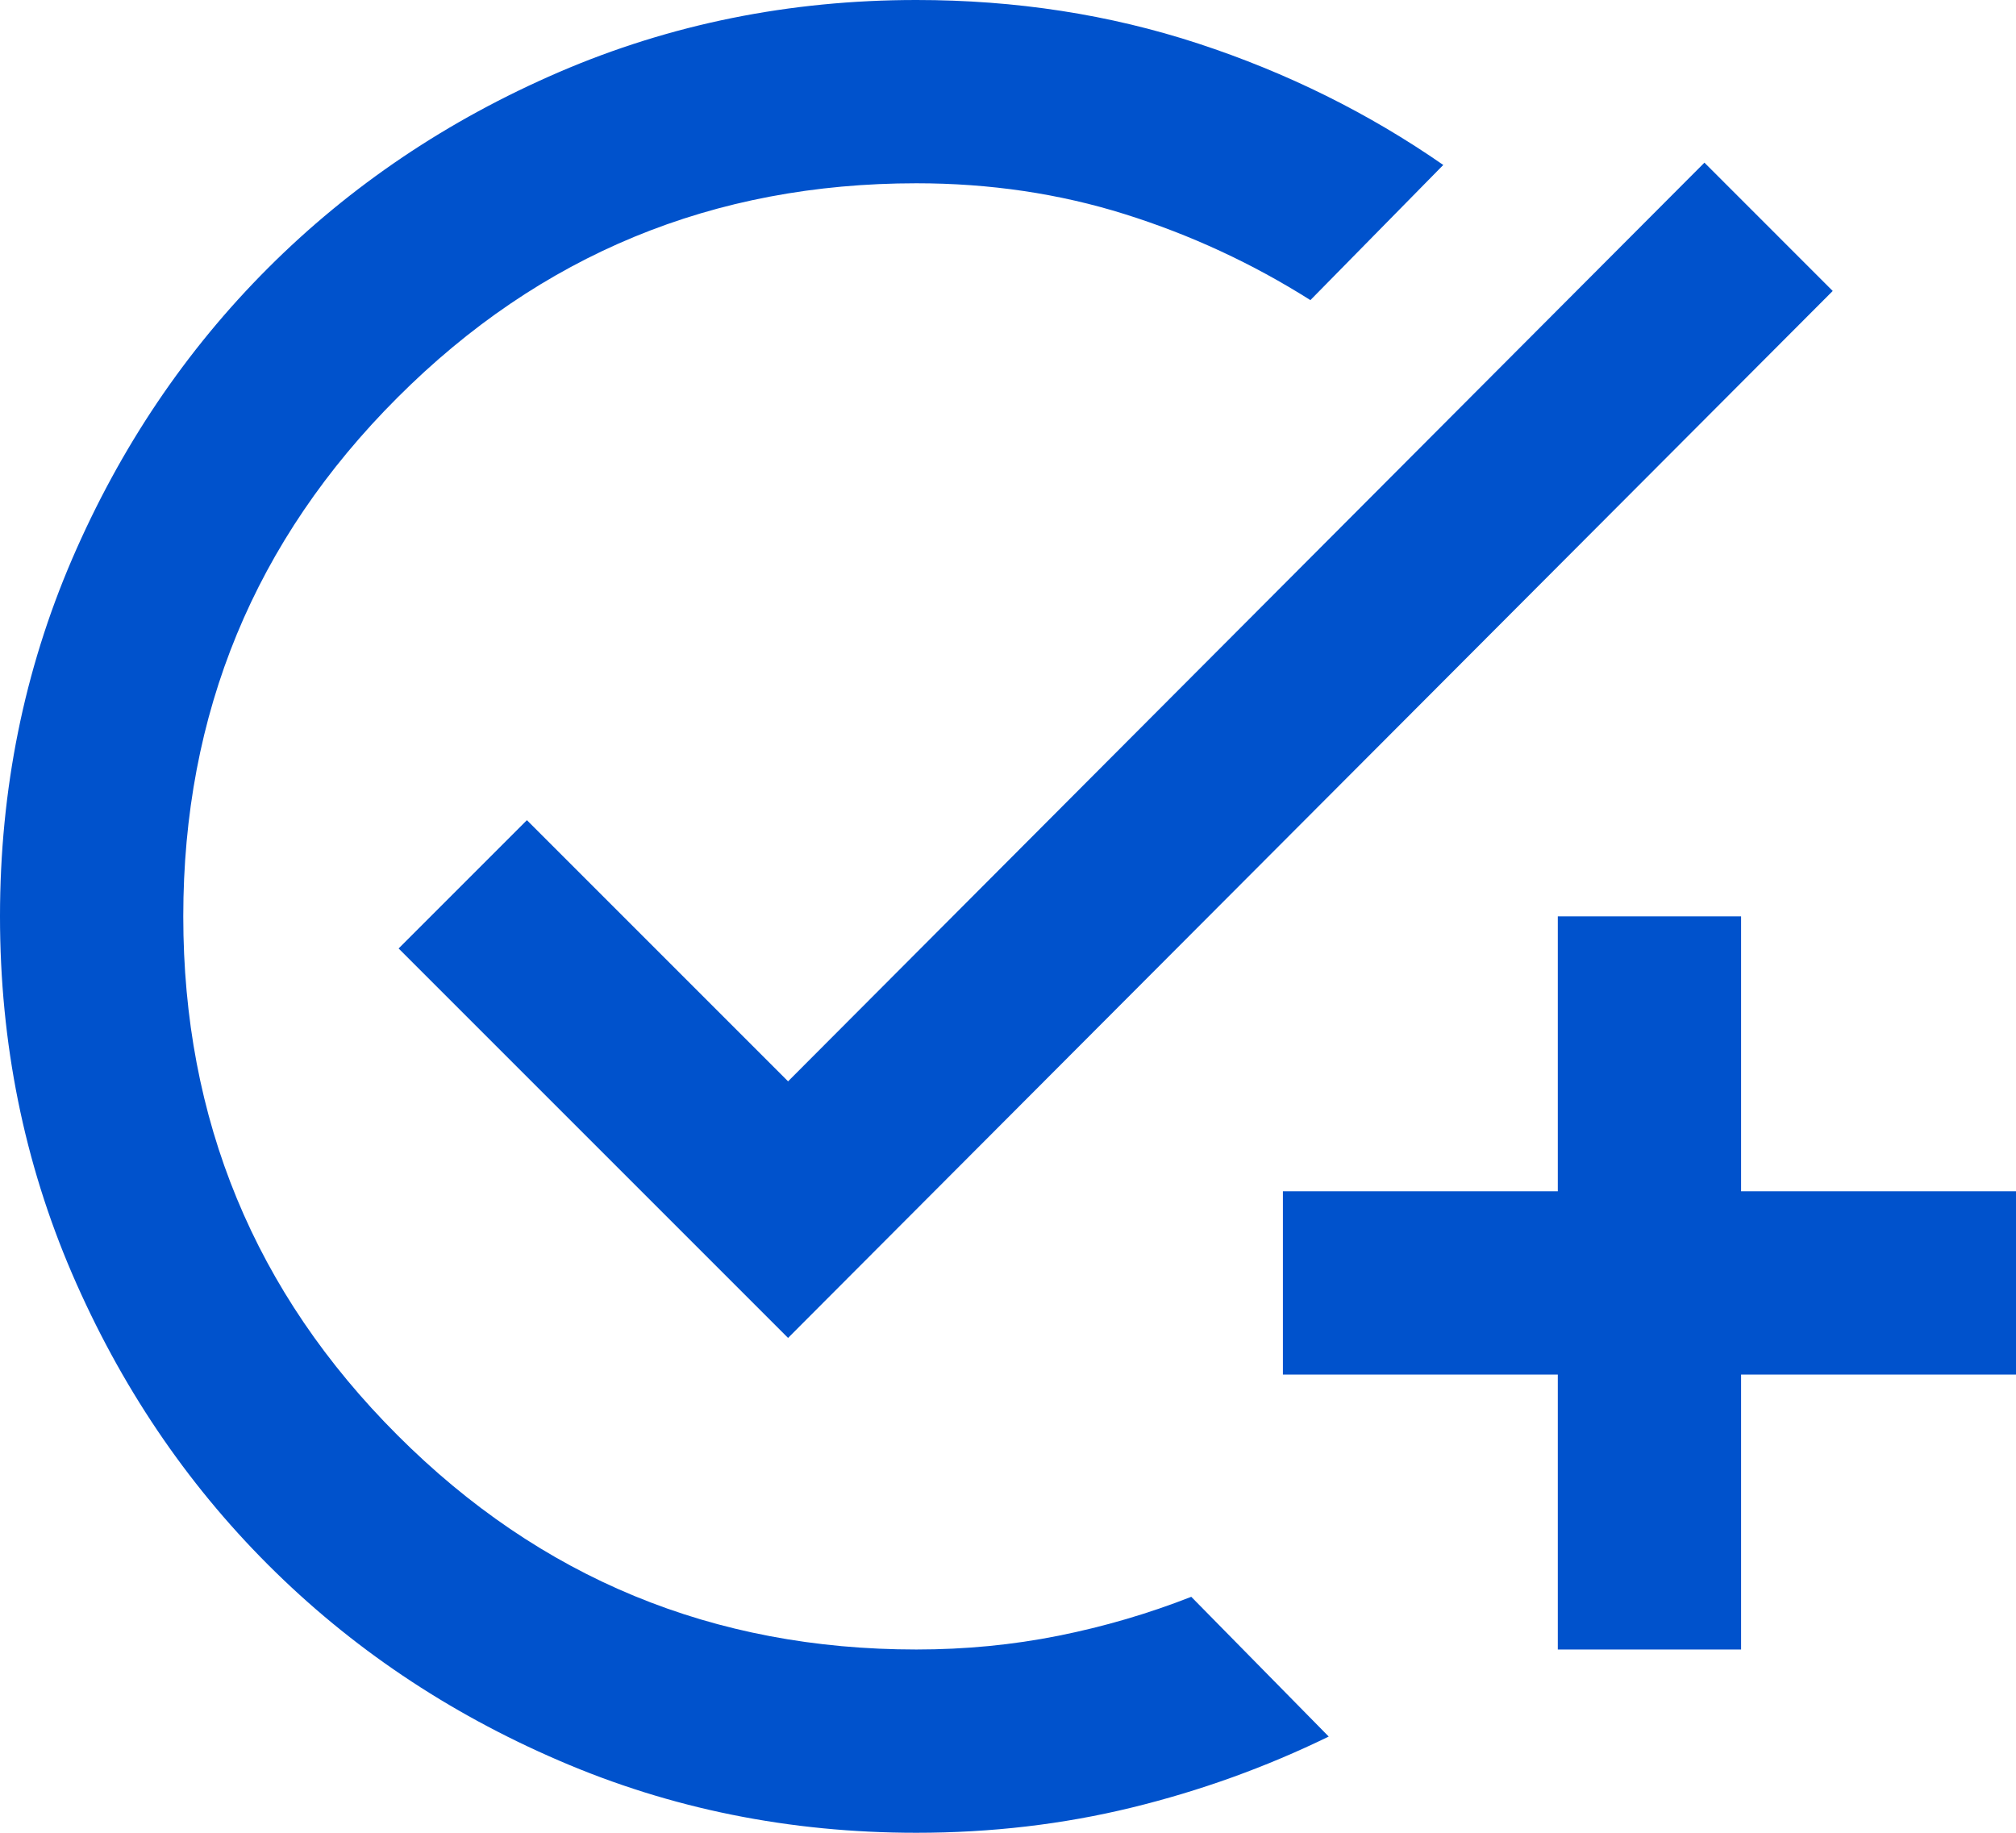
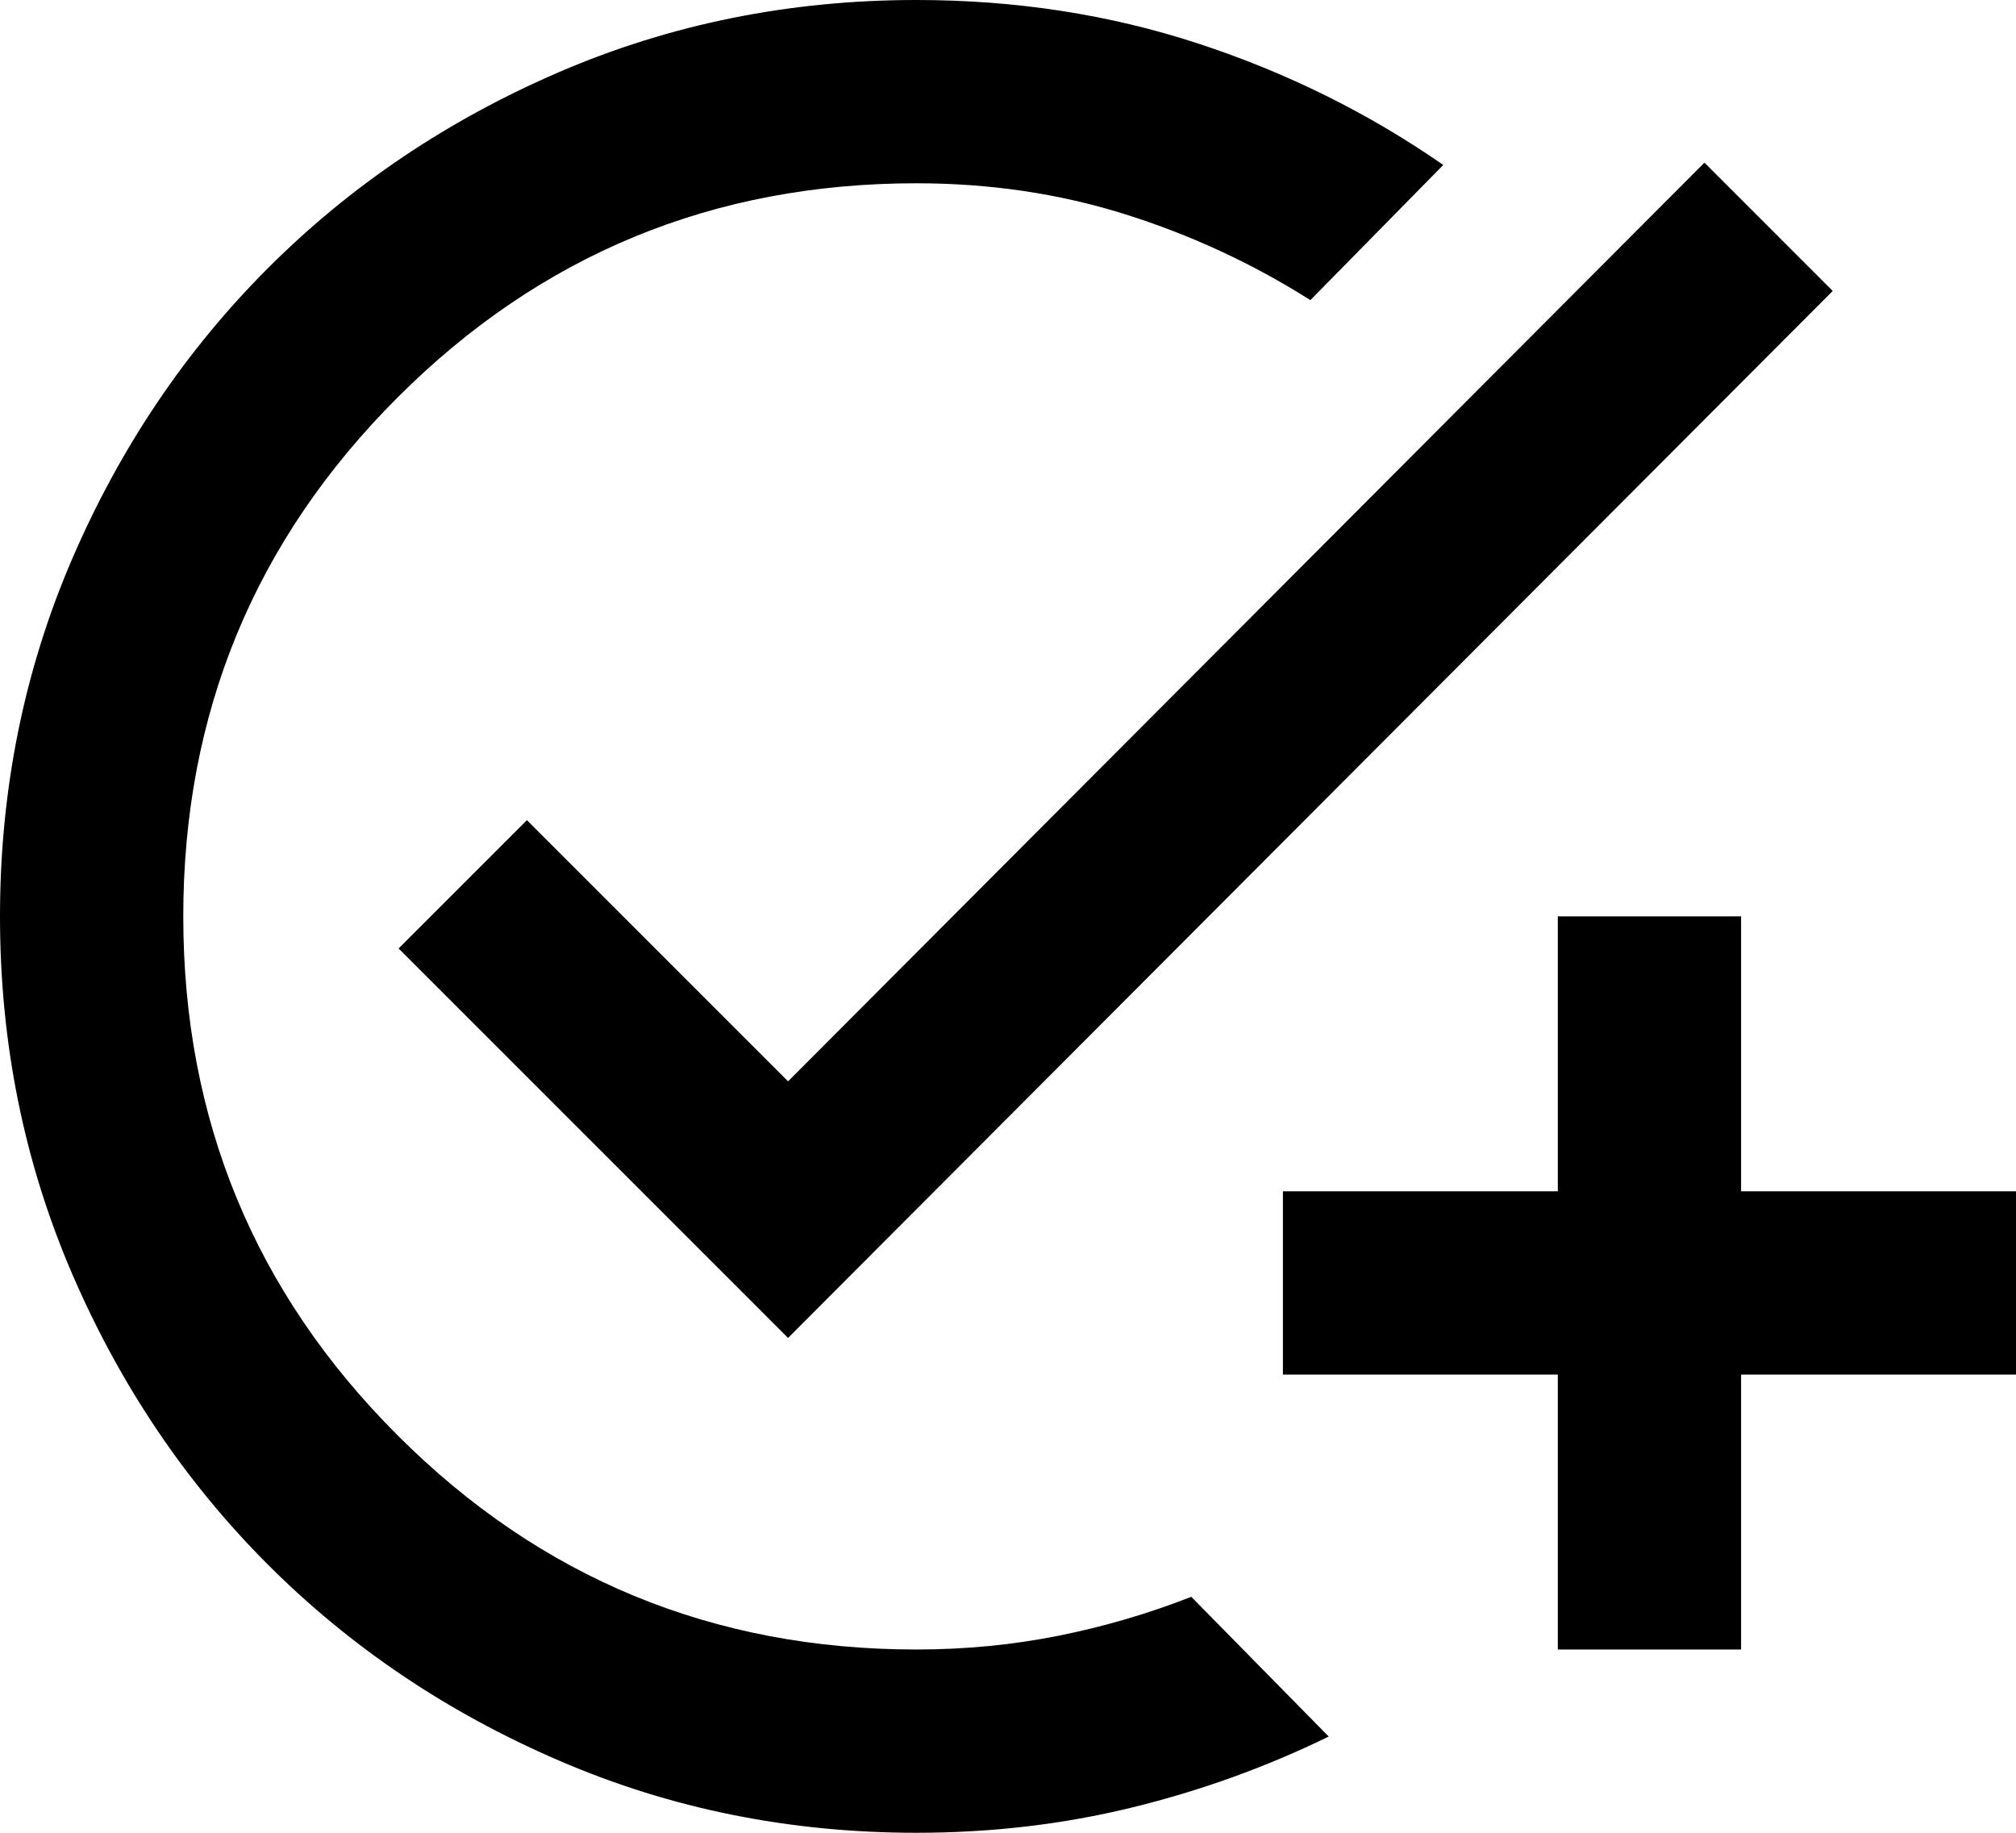
- <svg xmlns="http://www.w3.org/2000/svg" width="22" height="20" viewBox="0 0 22 20" fill="none">
-   <path d="M10 20C8.617 20 7.317 19.738 6.1 19.212C4.883 18.688 3.825 17.975 2.925 17.075C2.025 16.175 1.312 15.117 0.787 13.9C0.263 12.683 0 11.383 0 10C0 8.617 0.263 7.317 0.787 6.1C1.312 4.883 2.025 3.825 2.925 2.925C3.825 2.025 4.883 1.312 6.1 0.787C7.317 0.263 8.617 0 10 0C11.083 0 12.108 0.158 13.075 0.475C14.042 0.792 14.933 1.233 15.75 1.8L14.3 3.275C13.667 2.875 12.992 2.562 12.275 2.337C11.558 2.112 10.8 2 10 2C7.783 2 5.896 2.779 4.338 4.338C2.779 5.896 2 7.783 2 10C2 12.217 2.779 14.104 4.338 15.662C5.896 17.221 7.783 18 10 18C10.533 18 11.05 17.95 11.55 17.85C12.05 17.75 12.533 17.608 13 17.425L14.5 18.95C13.817 19.283 13.1 19.542 12.35 19.725C11.6 19.908 10.817 20 10 20ZM17 18V15H14V13H17V10H19V13H22V15H19V18H17ZM8.6 14.6L4.35 10.35L5.75 8.95L8.6 11.8L18.6 1.775L20 3.175L8.6 14.6Z" fill="#0052CC" />
+ <svg xmlns="http://www.w3.org/2000/svg" viewBox="0 0 22 20" fill="none">
+   <path d="M10 20C8.617 20 7.317 19.738 6.1 19.212C4.883 18.688 3.825 17.975 2.925 17.075C2.025 16.175 1.312 15.117 0.787 13.9C0.263 12.683 0 11.383 0 10C0 8.617 0.263 7.317 0.787 6.1C1.312 4.883 2.025 3.825 2.925 2.925C3.825 2.025 4.883 1.312 6.1 0.787C7.317 0.263 8.617 0 10 0C11.083 0 12.108 0.158 13.075 0.475C14.042 0.792 14.933 1.233 15.75 1.8L14.3 3.275C13.667 2.875 12.992 2.562 12.275 2.337C11.558 2.112 10.8 2 10 2C7.783 2 5.896 2.779 4.338 4.338C2.779 5.896 2 7.783 2 10C2 12.217 2.779 14.104 4.338 15.662C5.896 17.221 7.783 18 10 18C10.533 18 11.05 17.95 11.55 17.85C12.05 17.75 12.533 17.608 13 17.425L14.5 18.95C13.817 19.283 13.1 19.542 12.35 19.725C11.6 19.908 10.817 20 10 20ZM17 18V15H14V13H17V10H19V13H22V15H19V18H17ZM8.6 14.6L4.35 10.35L5.75 8.95L8.6 11.8L18.6 1.775L20 3.175L8.6 14.6Z" fill="currentColor" />
</svg>
